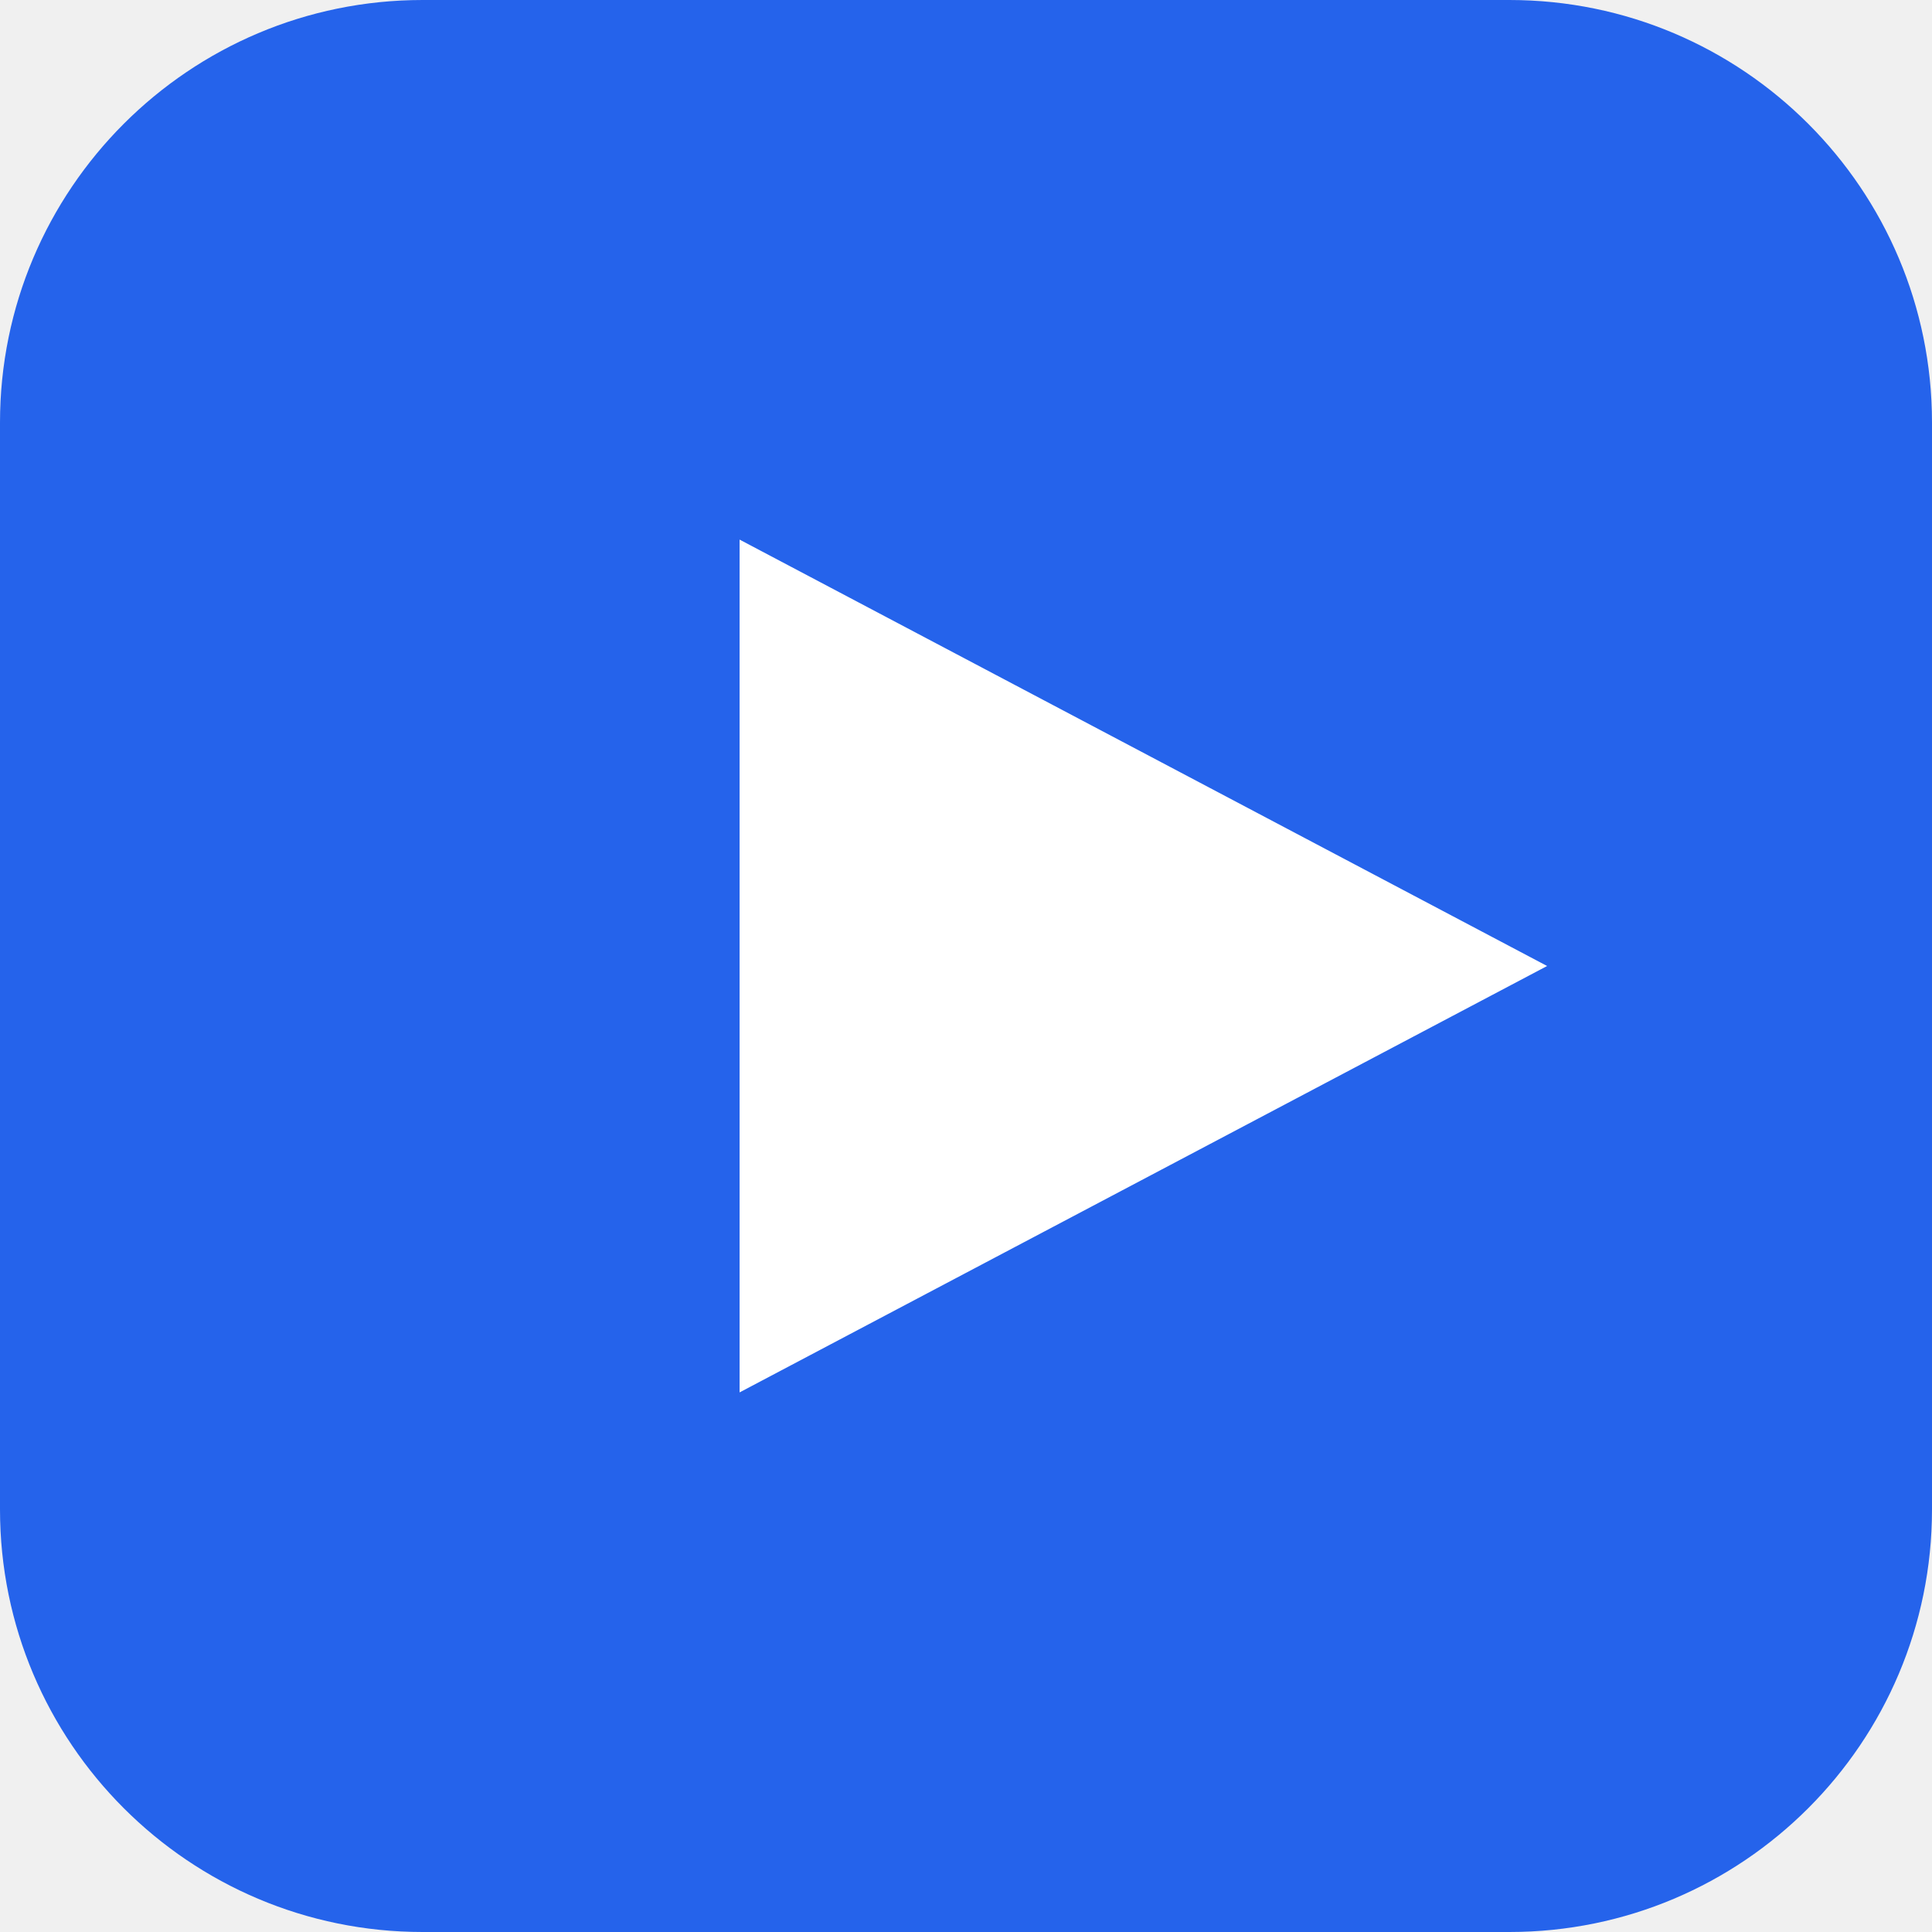
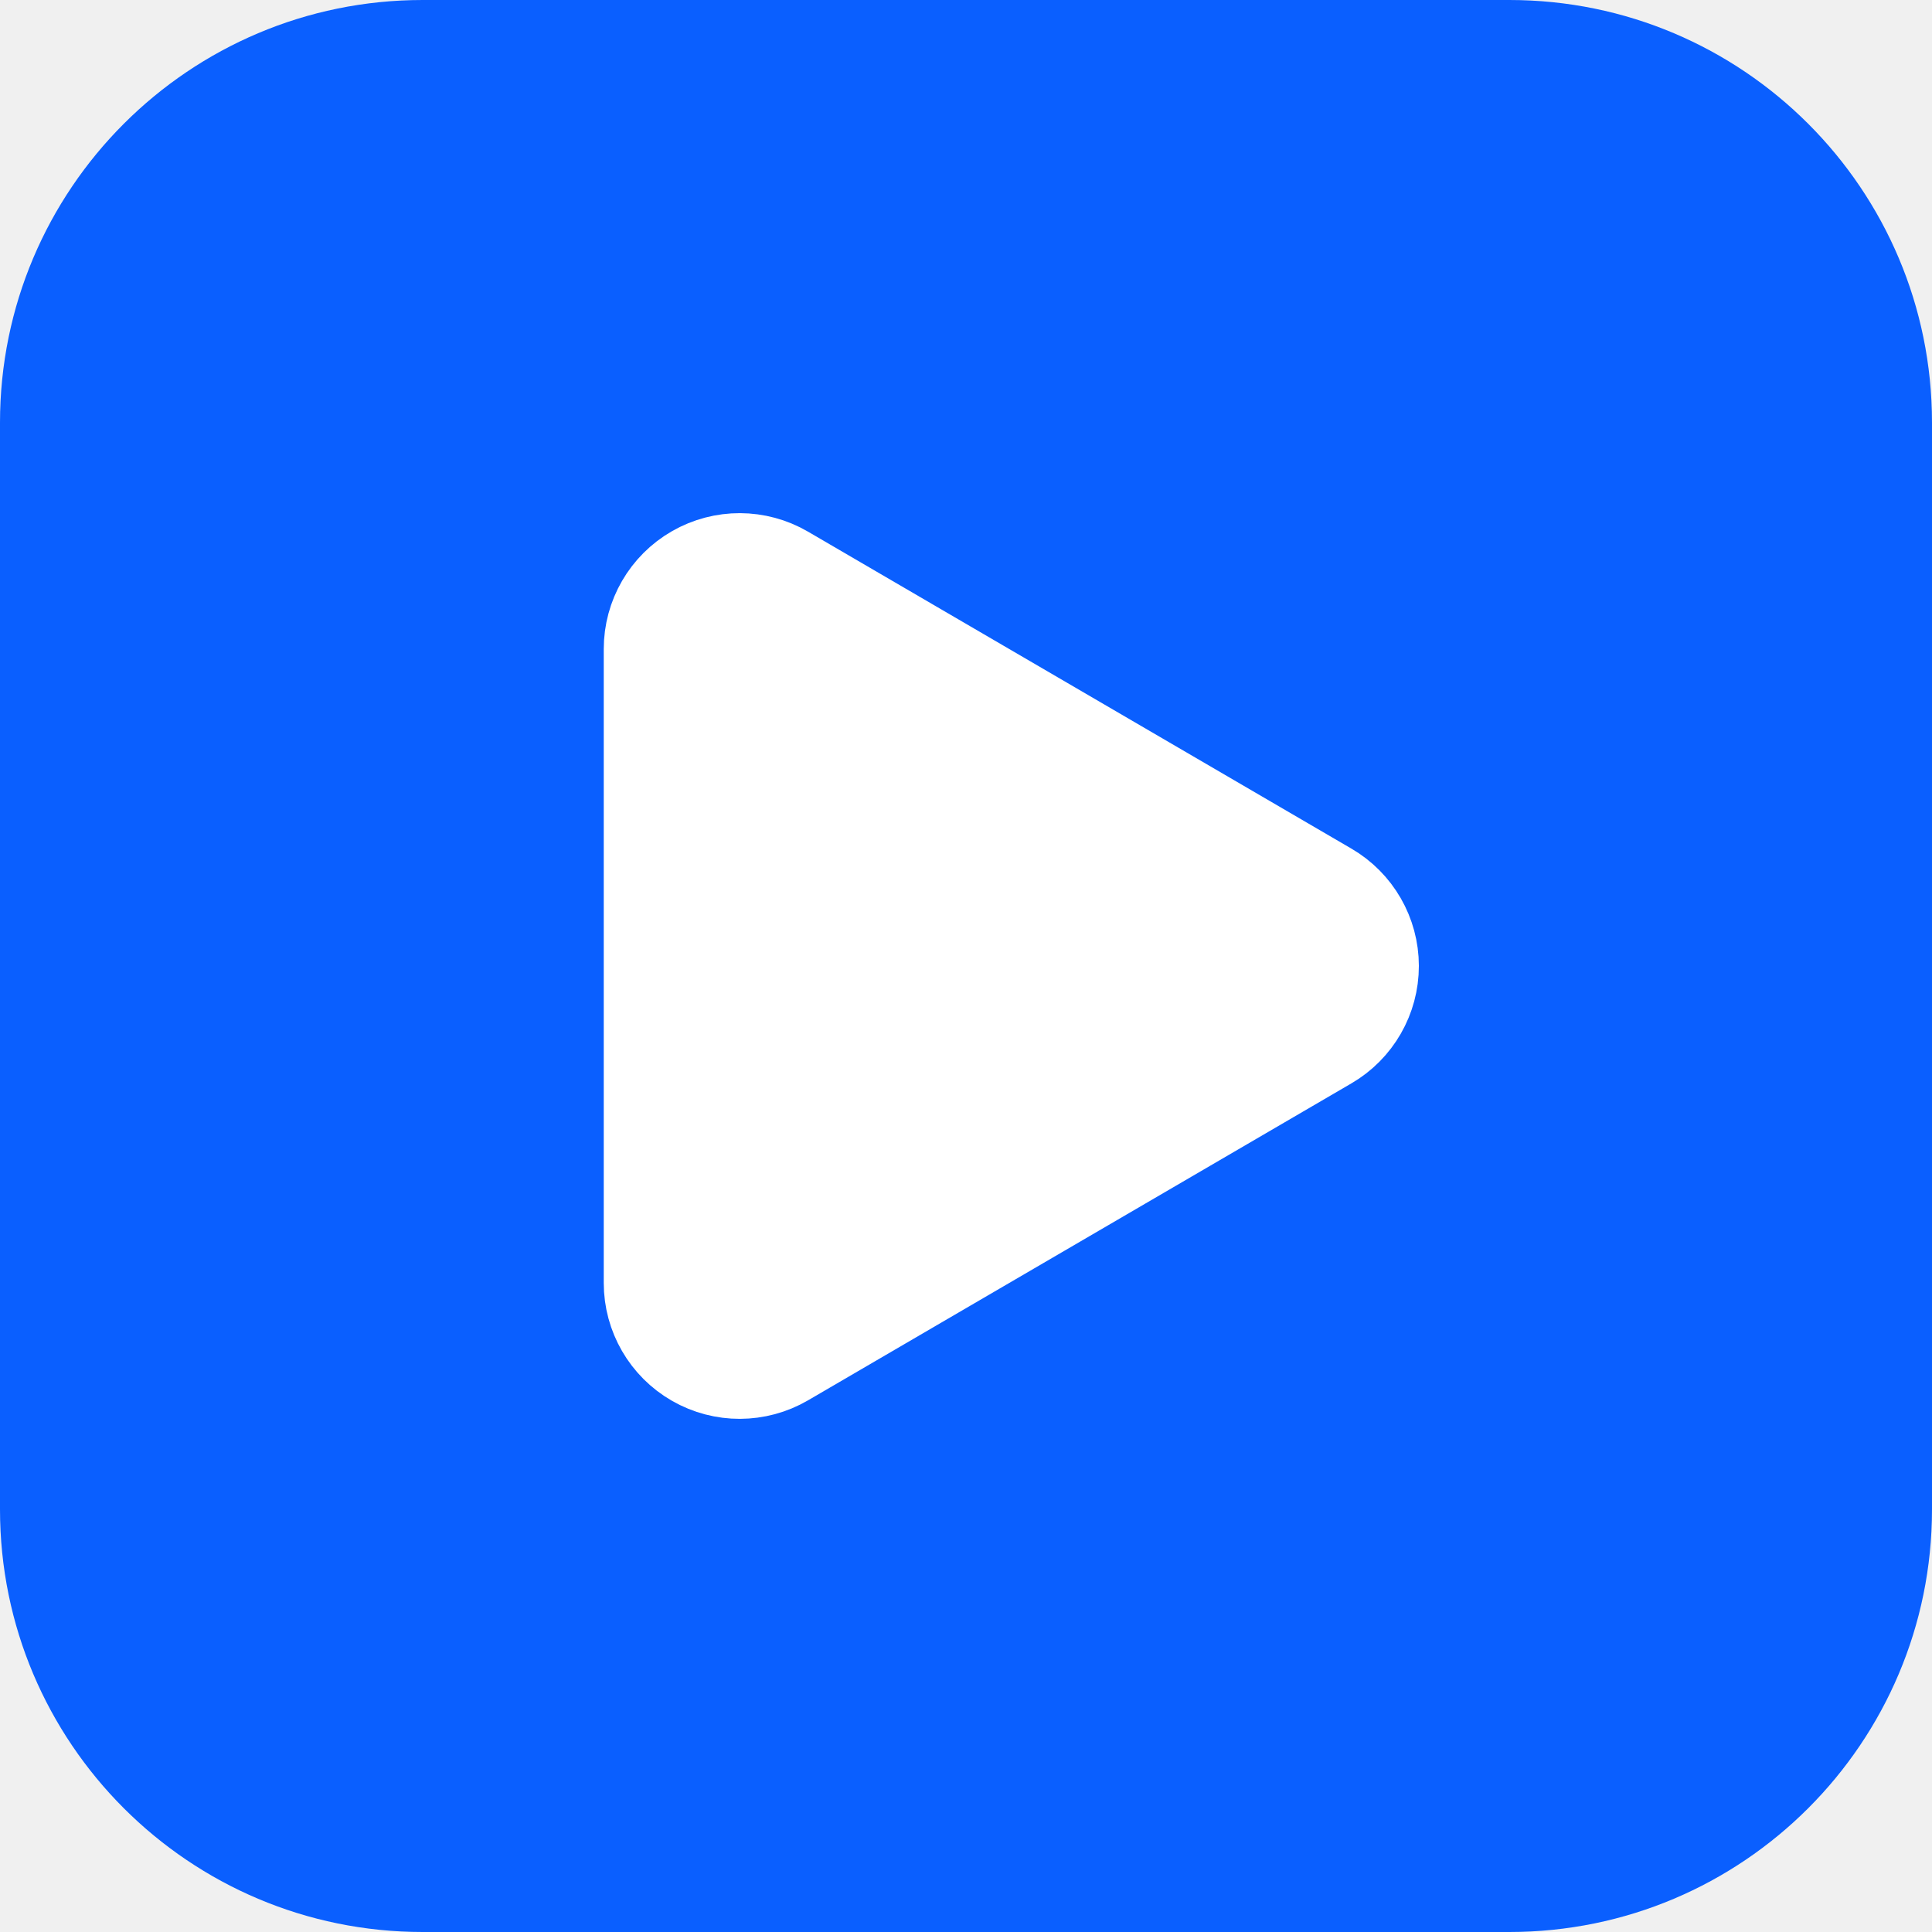
<svg xmlns="http://www.w3.org/2000/svg" viewBox="0 0 512 512" role="img" aria-labelledby="title">
-   <rect width="512" height="512" rx="112" fill="#2563eb" />
-   <polygon points="196,143 410,256 196,369" fill="#fff" />
+   <rect width="512" height="512" rx="112" fill="#0a5fff" />
+   <svg x="112" y="112" width="288" height="288" viewBox="0 0 24 24" fill="#fff" stroke="#fff" stroke-width="2" stroke-linecap="round" stroke-linejoin="round">
+     <path d="M5 5a2 2 0 0 1 3.008-1.728l11.997 6.998a2 2 0 0 1 .003 3.458l-12 7A2 2 0 0 1 5 19z" />
+   </svg>
</svg>
